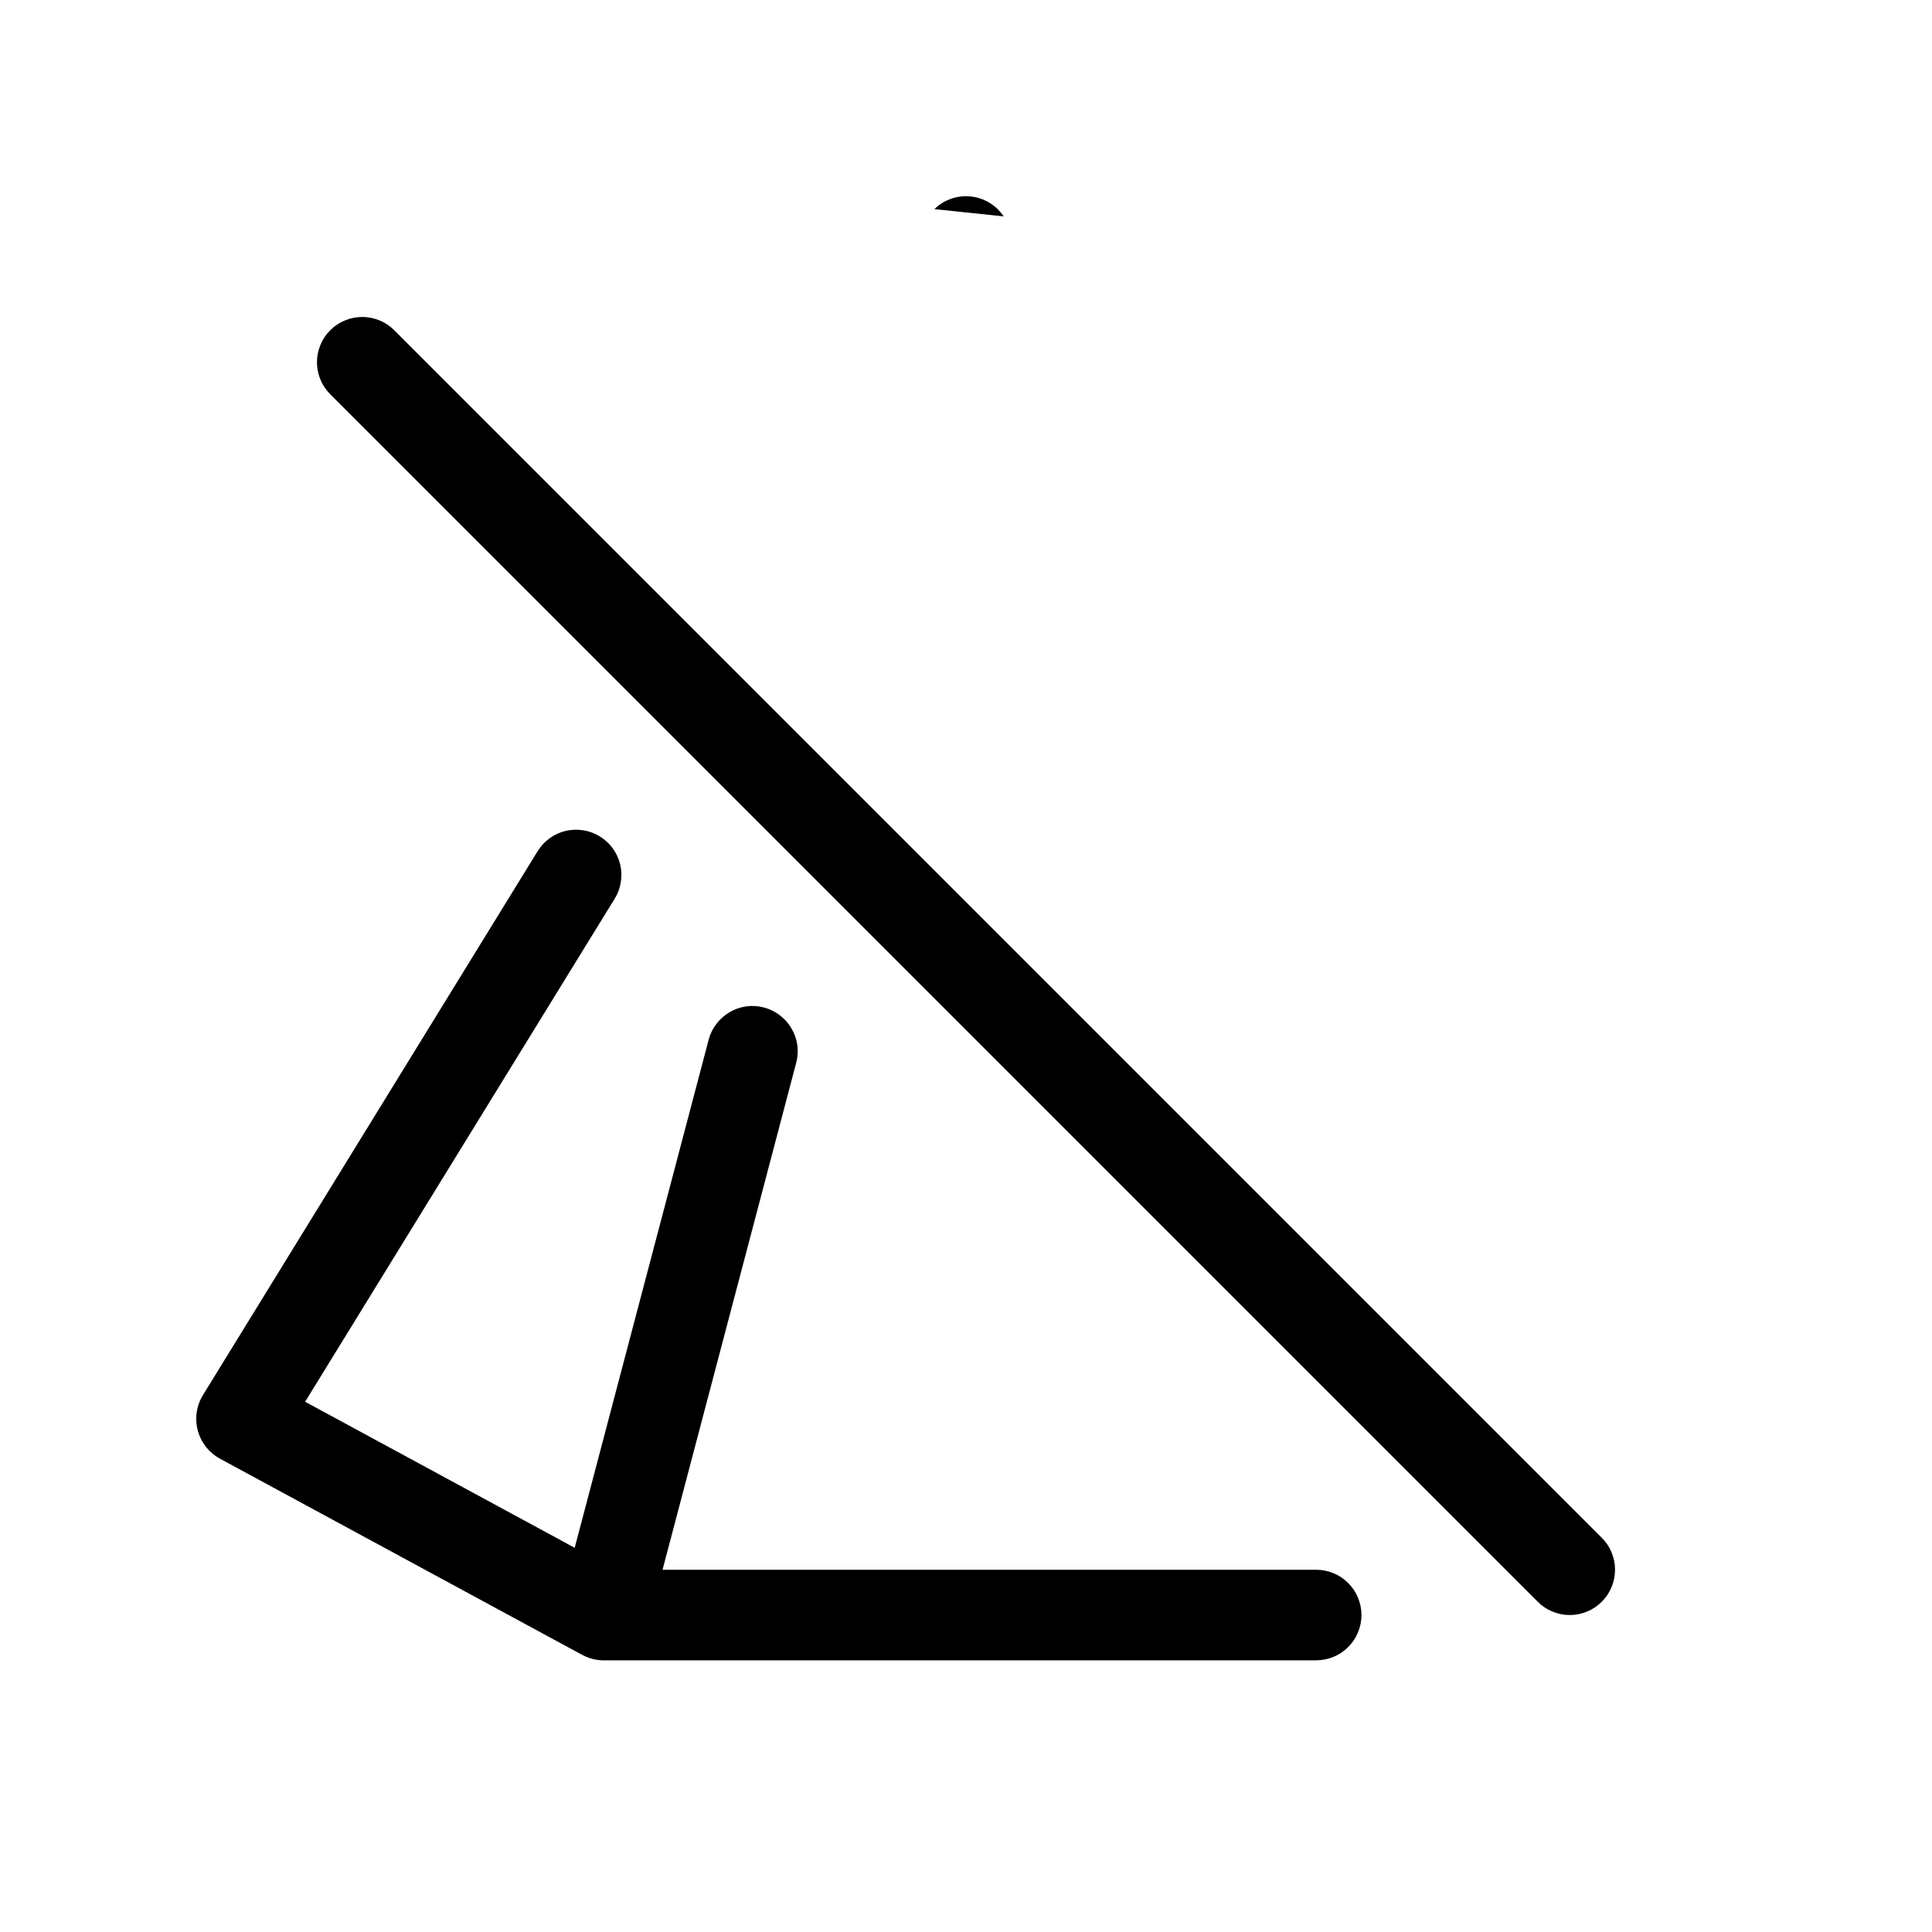
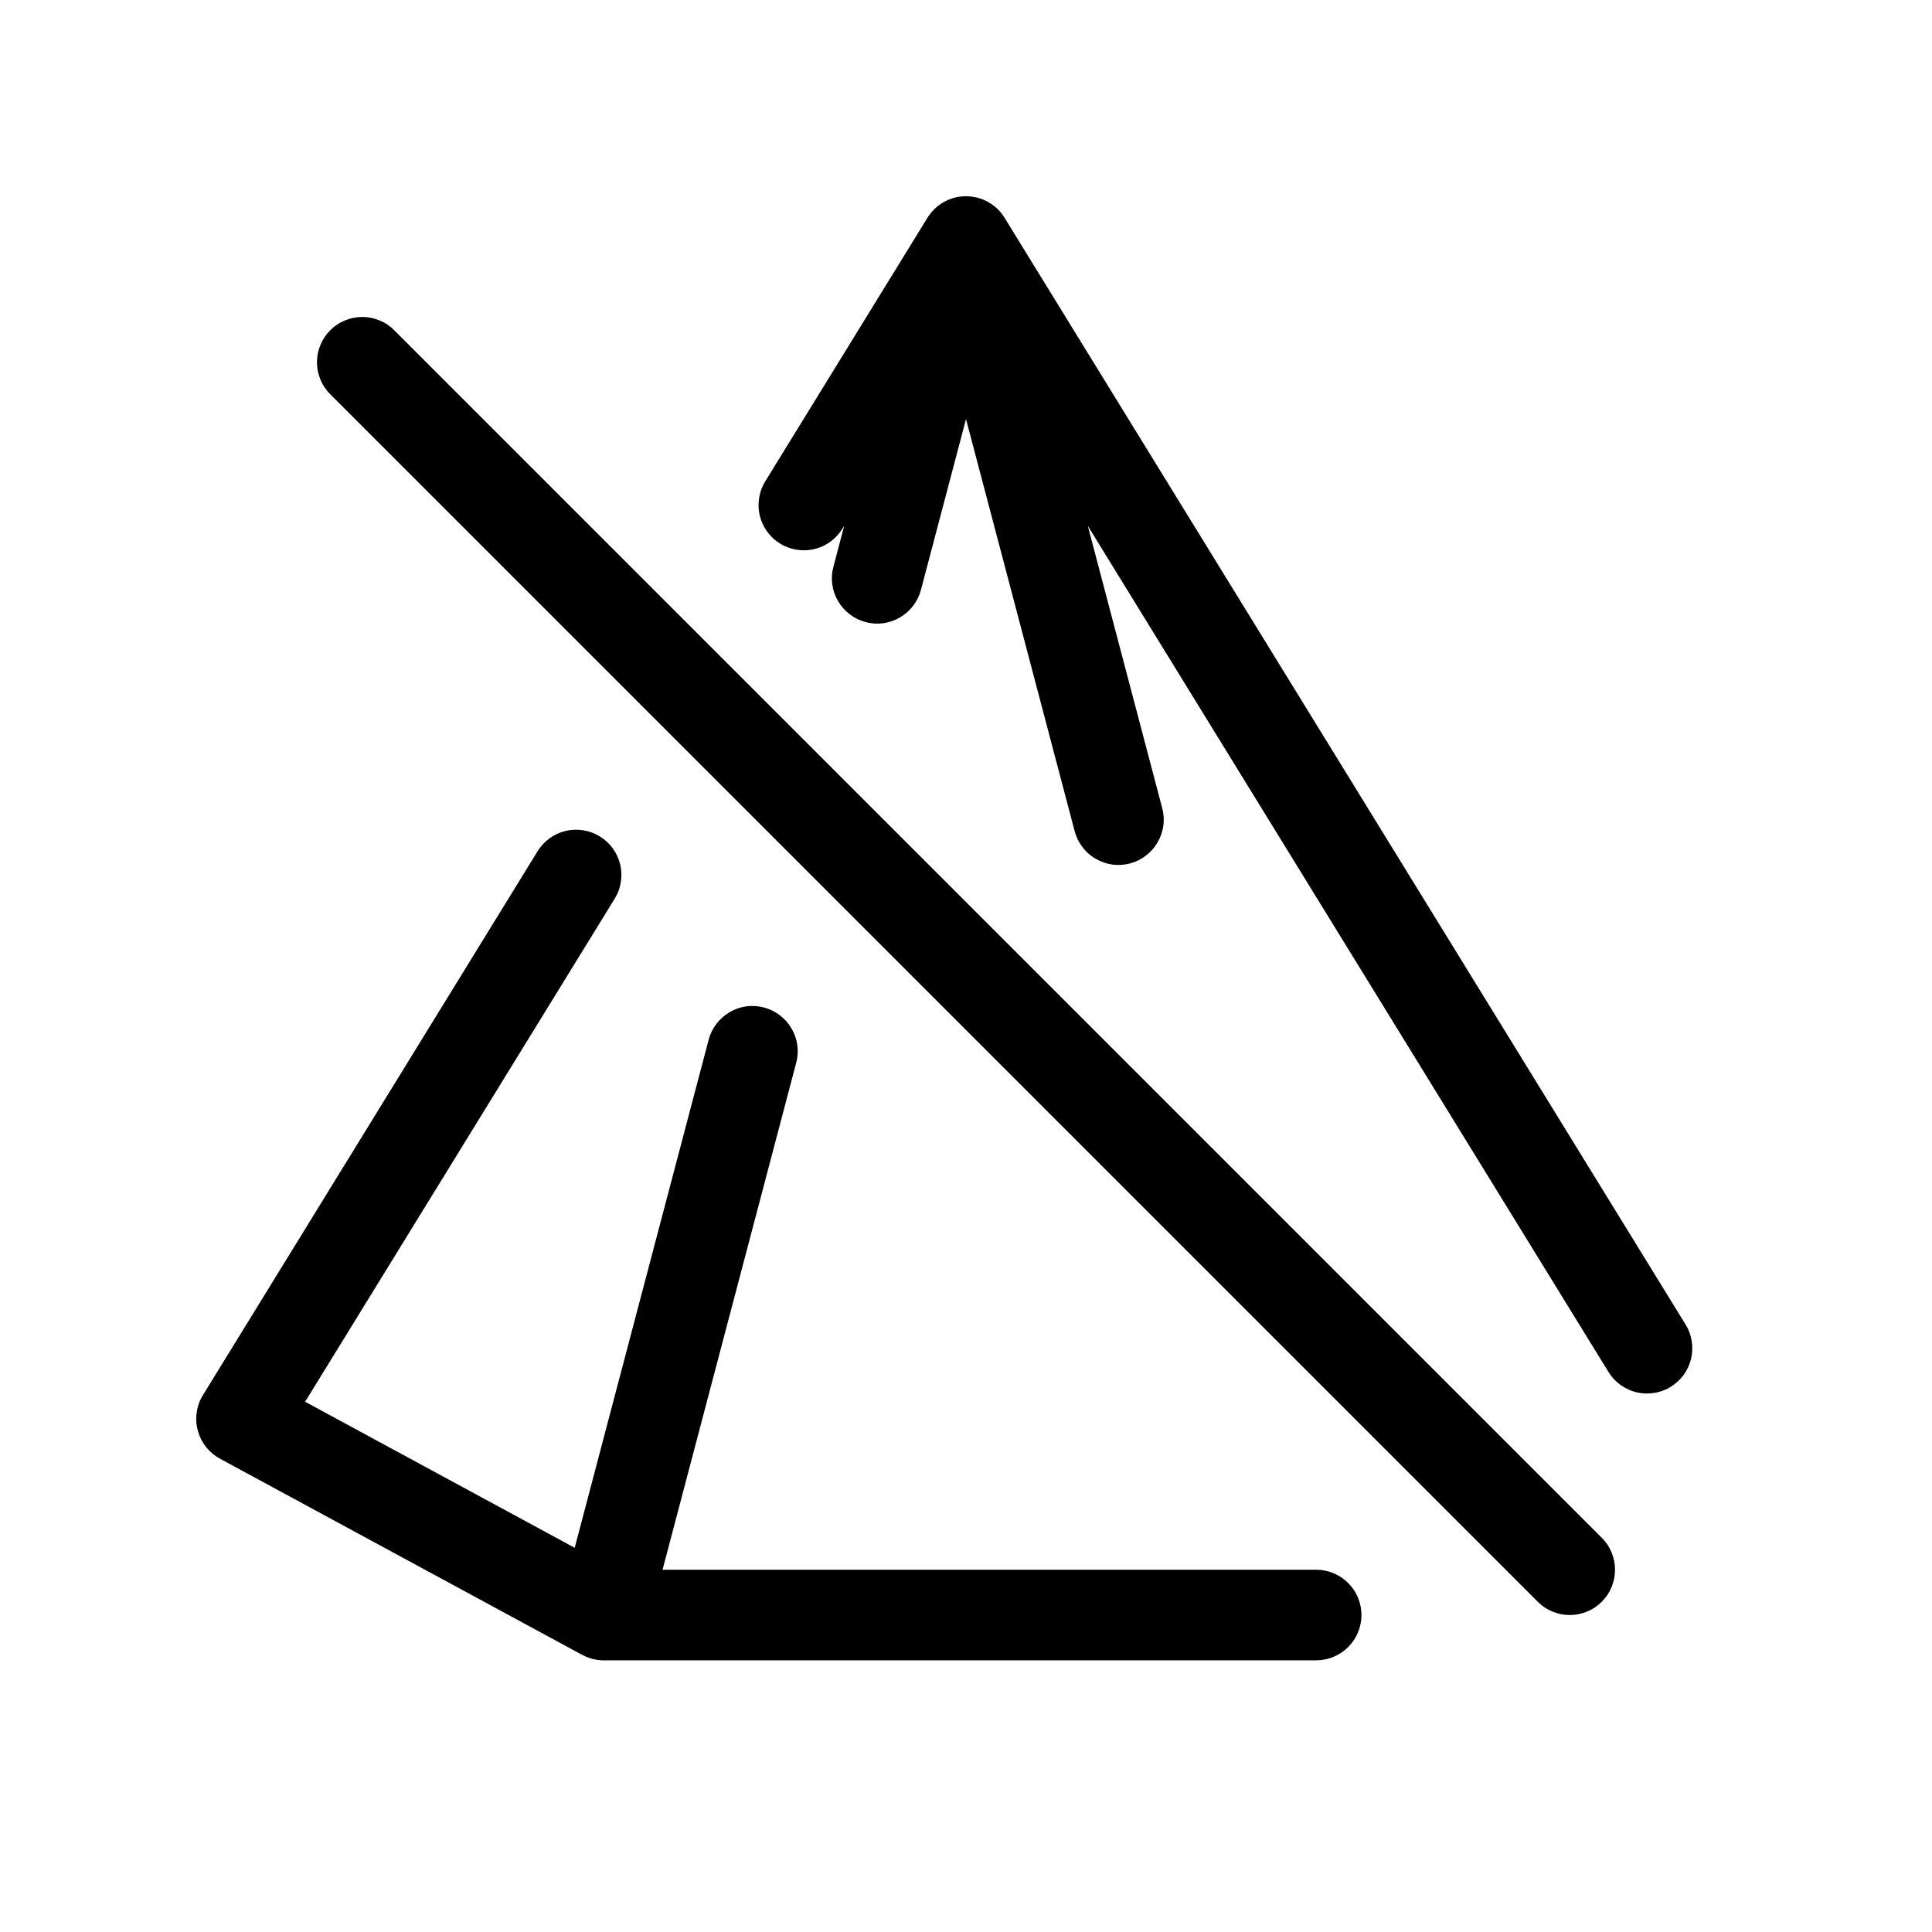
<svg xmlns="http://www.w3.org/2000/svg" viewBox="0 0 256 256" fill="currentColor">
-   <path d="M130.36 26.48Q130.31 26.46 130.26 26.44Q130.04 26.35 129.81 26.28Q129.5 26.18 129.17 26.11Q128.62 26.01 128.07 26Q127.89 26 127.7 26.01Q127.26 26.03 126.83 26.11Q126.28 26.22 125.77 26.43Q125.6 26.5 125.43 26.58Q125.03 26.76 124.67 27.01Q124.2 27.32 123.81 27.71L132.99 28.67Q132.98 28.65 132.97 28.64Q132.92 28.57 132.87 28.5Q132.3 27.7 131.51 27.13Q131.42 27.07 131.33 27.01Q130.87 26.7 130.36 26.48ZM122.84 28.94 123.01 28.67Q122.92 28.8 122.84 28.94ZM48 42Q46.81 42 45.7 42.46Q44.6 42.91 43.76 43.76Q42.91 44.6 42.46 45.7Q42 46.81 42 48Q42 49.19 42.46 50.3Q42.91 51.4 43.76 52.24L203.76 212.24Q204.6 213.09 205.7 213.54Q206.81 214 208 214Q209.19 214 210.3 213.54Q211.4 213.09 212.24 212.24Q213.09 211.4 213.54 210.3Q214 209.19 214 208Q214 206.81 213.54 205.7Q213.09 204.6 212.24 203.76L52.24 43.76Q51.4 42.91 50.3 42.46Q49.19 42 48 42ZM178.64 218.24Q179.49 217.4 179.94 216.3Q180.4 215.19 180.4 214Q180.4 212.81 179.94 211.7Q179.49 210.6 178.64 209.76Q177.8 208.91 176.7 208.46Q175.59 208 174.4 208H87.79L105.5 140.83Q105.81 139.68 105.65 138.49Q105.49 137.31 104.88 136.28Q104.28 135.25 103.33 134.53Q102.38 133.8 101.23 133.5Q100.08 133.19 98.89 133.35Q97.71 133.51 96.68 134.12Q95.65 134.72 94.93 135.67Q94.2 136.62 93.9 137.77L76.15 205.09L40.43 185.74L81.45 119.08Q82.08 118.07 82.26 116.89Q82.45 115.71 82.18 114.55Q81.9 113.39 81.2 112.42Q80.5 111.46 79.48 110.83Q78.47 110.2 77.29 110.02Q76.11 109.83 74.95 110.1Q73.79 110.38 72.82 111.08Q71.86 111.78 71.23 112.8L26.89 184.86Q26.8 185 26.72 185.14Q26.16 186.19 26.03 187.38Q25.91 188.57 26.25 189.71Q26.59 190.85 27.34 191.78Q28.09 192.71 29.14 193.28L77.05 219.23Q77.33 219.38 77.62 219.51Q78.5 219.89 79.45 219.98Q79.77 220.01 80.1 220H174.4Q175.59 220 176.7 219.54Q177.8 219.09 178.64 218.24Z" />
+   <path d="M101.65 70.44Q101.85 70.71 102.08 70.96L102.47 71.36Q102.88 71.73 103.37 72.03Q104.38 72.66 105.56 72.84Q106.74 73.03 107.9 72.76Q109.06 72.48 110.03 71.78Q110.99 71.08 111.62 70.06L111.86 69.68L110.43 75.1Q110.12 76.25 110.28 77.44Q110.44 78.62 111.05 79.65Q111.65 80.68 112.6 81.4Q113.55 82.13 114.7 82.43Q115.85 82.74 117.04 82.58Q118.22 82.42 119.25 81.81Q120.28 81.21 121 80.26Q121.73 79.31 122.03 78.16L128 55.53L142.4 110.14Q142.7 111.29 143.43 112.24Q143.59 112.46 143.77 112.66L144.16 113.05Q144.63 113.47 145.18 113.79Q146.21 114.39 147.39 114.56Q148.58 114.72 149.73 114.41Q150.88 114.11 151.83 113.38Q152.78 112.66 153.38 111.63Q153.98 110.6 154.15 109.42Q154.31 108.23 154 107.08L144.14 69.68L213.13 181.79Q213.43 182.28 213.8 182.69L214.2 183.08Q214.45 183.31 214.72 183.51Q215.69 184.21 216.85 184.49Q218.01 184.76 219.19 184.57Q220.37 184.39 221.38 183.76Q222.4 183.13 223.1 182.17Q223.8 181.2 224.08 180.04Q224.35 178.88 224.16 177.7Q223.98 176.52 223.35 175.51L133.16 28.94Q133.08 28.8 132.99 28.67Q132.98 28.65 132.97 28.64Q132.89 28.52 132.81 28.41Q132.26 27.67 131.51 27.13Q131.42 27.07 131.33 27.01Q130.85 26.69 130.31 26.46Q130.29 26.45 130.26 26.44Q130.04 26.35 129.81 26.28Q129.5 26.18 129.17 26.12Q128.62 26.01 128.07 26Q127.89 26 127.7 26.01Q127.26 26.03 126.83 26.11Q126.28 26.22 125.77 26.43Q125.6 26.5 125.43 26.58Q125.03 26.76 124.67 27.01Q124.2 27.32 123.81 27.71Q123.39 28.12 123.05 28.61Q122.94 28.77 122.84 28.94L101.4 63.78Q100.77 64.79 100.59 65.97Q100.4 67.15 100.67 68.31Q100.95 69.47 101.65 70.44ZM48 42Q46.81 42 45.7 42.46Q44.6 42.91 43.76 43.76Q42.91 44.6 42.46 45.7Q42 46.81 42 48Q42 49.19 42.46 50.3Q42.91 51.4 43.76 52.24L203.76 212.24Q204.6 213.09 205.7 213.54Q206.81 214 208 214Q209.19 214 210.3 213.54Q211.4 213.09 212.24 212.24Q213.09 211.4 213.54 210.3Q214 209.19 214 208Q214 206.81 213.54 205.7Q213.09 204.6 212.24 203.76L52.24 43.76Q51.4 42.91 50.3 42.46Q49.19 42 48 42ZM180.4 214Q180.4 212.81 179.94 211.7Q179.49 210.6 178.64 209.76Q177.8 208.91 176.7 208.46Q175.59 208 174.4 208H87.79L105.5 140.83Q105.81 139.68 105.65 138.49Q105.49 137.31 104.88 136.28Q104.28 135.25 103.33 134.53Q102.38 133.8 101.23 133.5Q100.08 133.19 98.89 133.35Q97.71 133.51 96.68 134.12Q95.65 134.72 94.93 135.67Q94.2 136.62 93.9 137.77L76.15 205.09L40.43 185.74L81.45 119.08Q82.08 118.07 82.26 116.89Q82.45 115.71 82.18 114.55Q81.9 113.39 81.2 112.42Q80.5 111.46 79.48 110.83Q78.47 110.2 77.29 110.02Q76.11 109.83 74.95 110.1Q73.79 110.38 72.82 111.08Q71.86 111.78 71.23 112.8L26.89 184.86Q26.8 185 26.72 185.14Q26.16 186.19 26.03 187.38Q25.91 188.57 26.25 189.71Q26.59 190.85 27.34 191.78Q28.09 192.71 29.14 193.28L77.05 219.23Q77.33 219.38 77.62 219.51Q78.5 219.89 79.45 219.98Q79.77 220.01 80.1 220H174.4Q175.59 220 176.7 219.54Q177.8 219.09 178.64 218.24Q179.49 217.4 179.94 216.3Q180.4 215.19 180.4 214Z" />
</svg>
